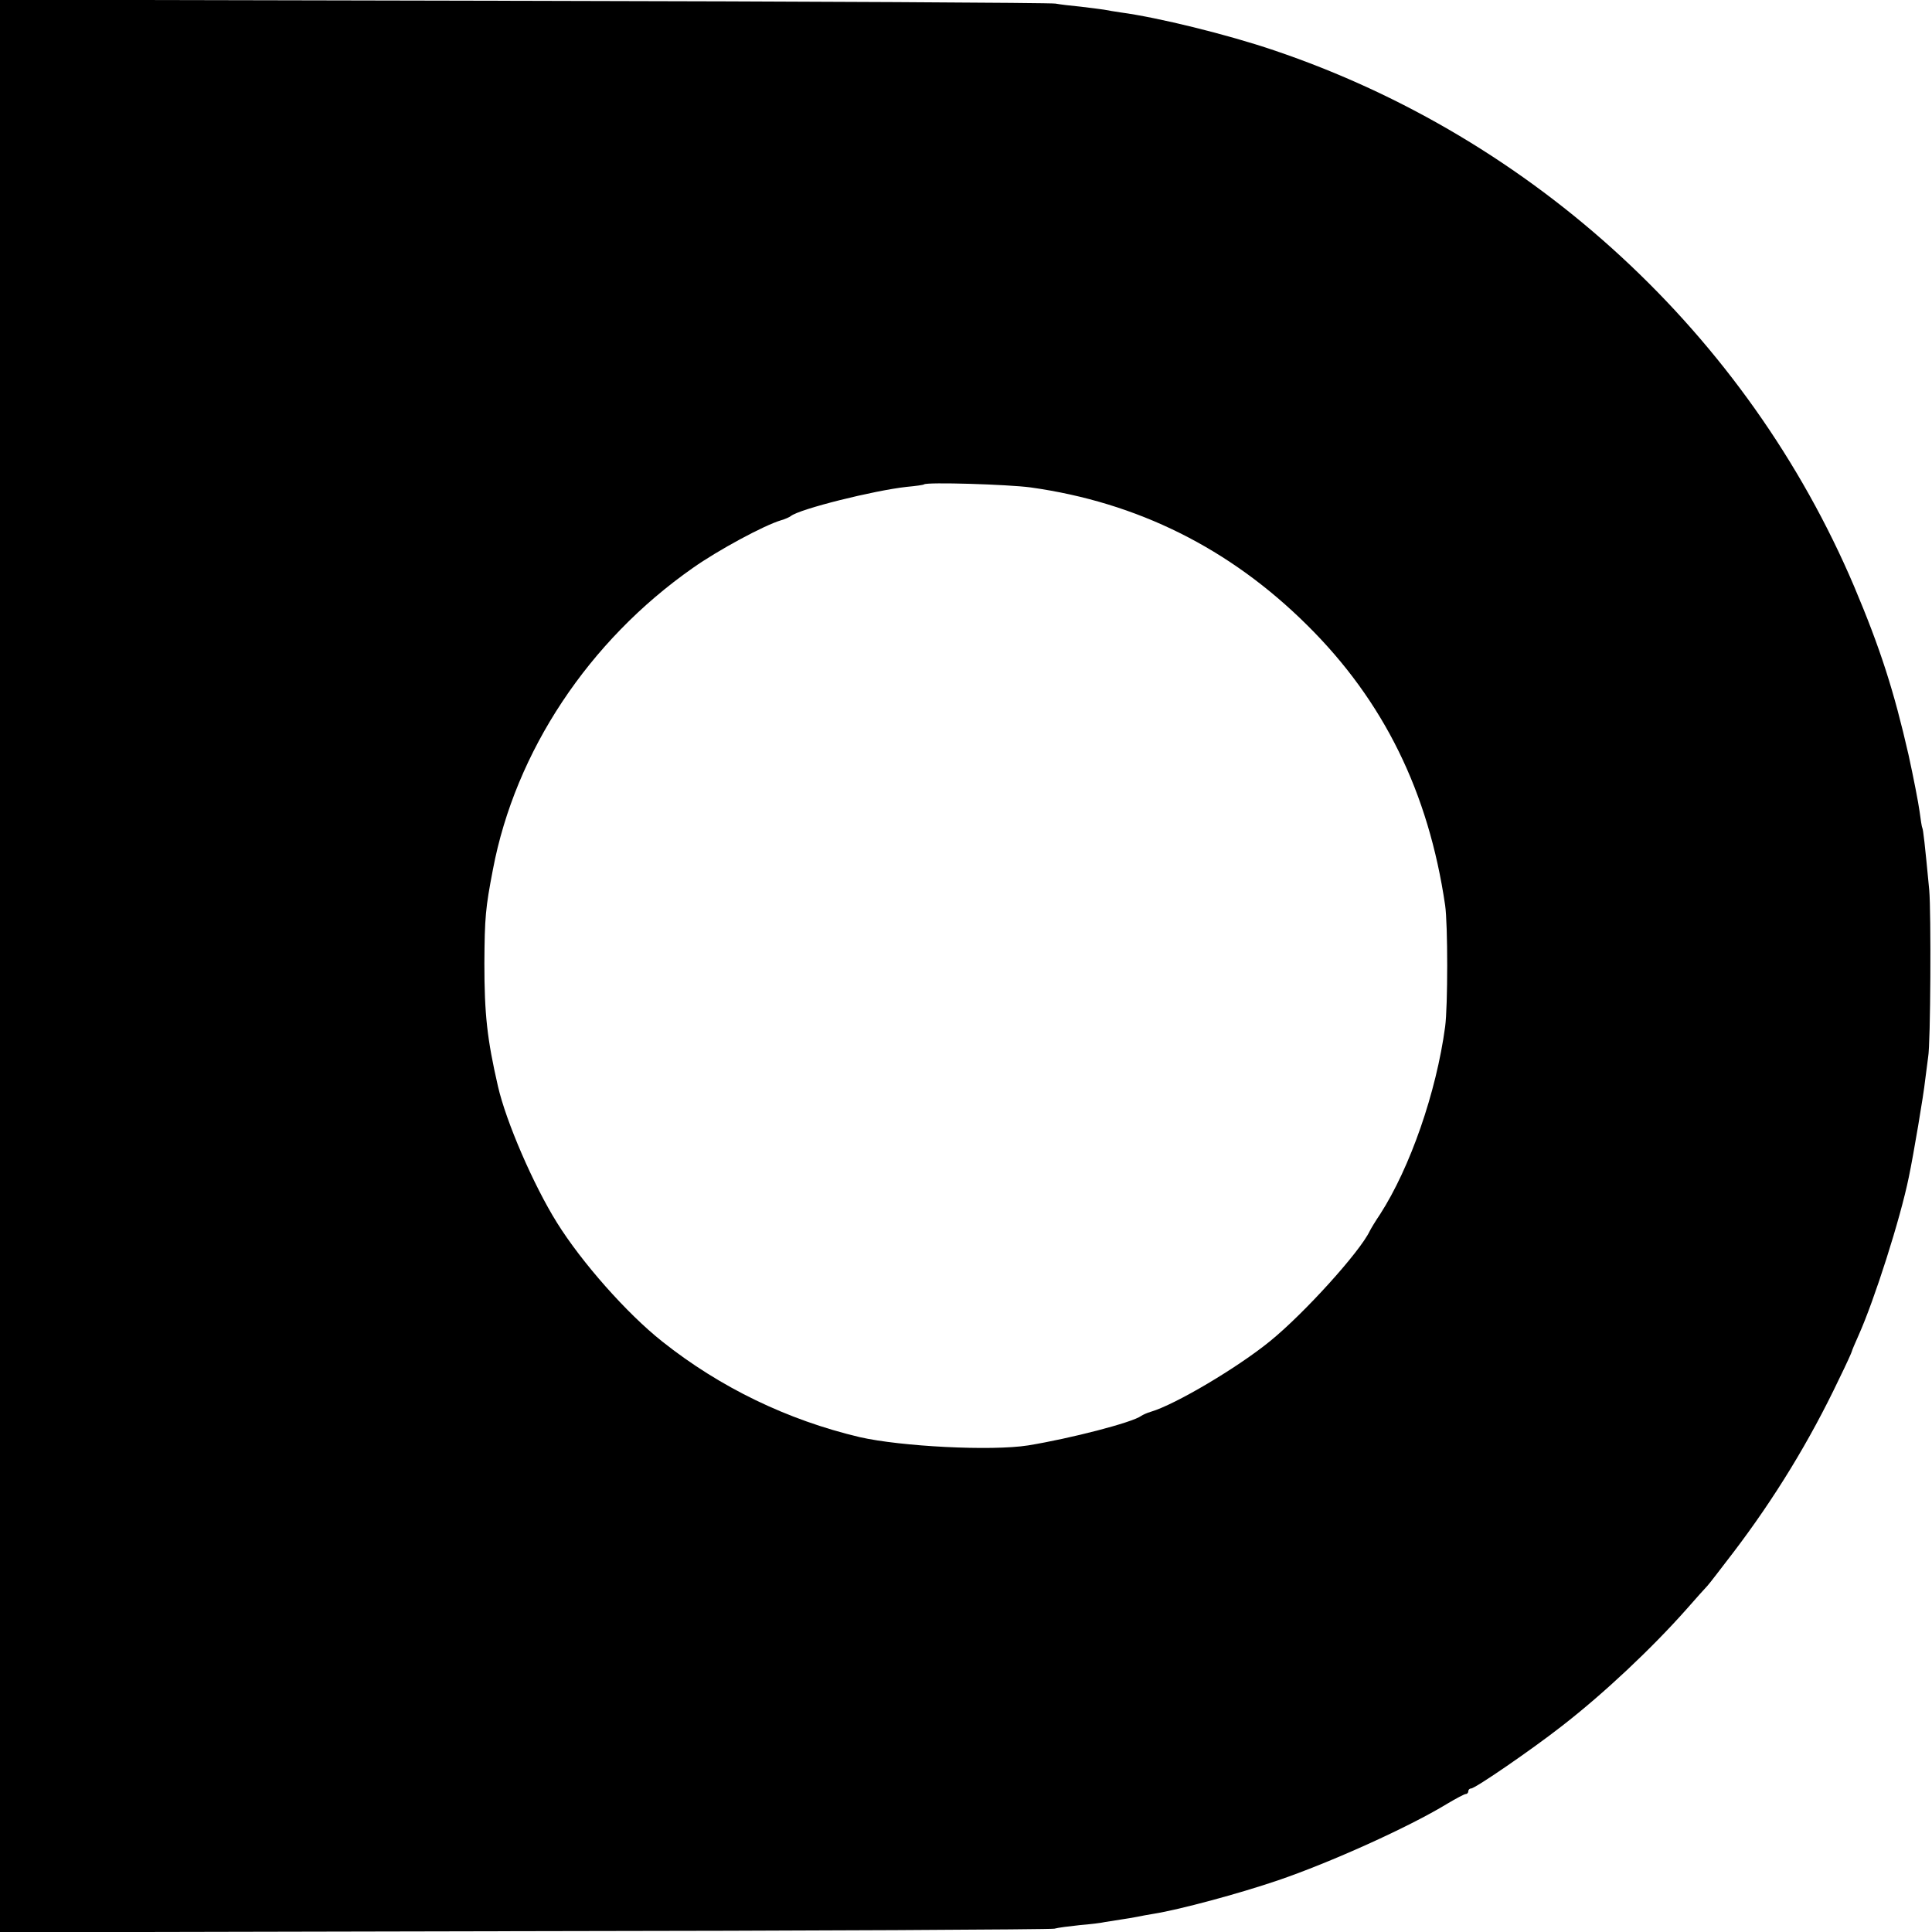
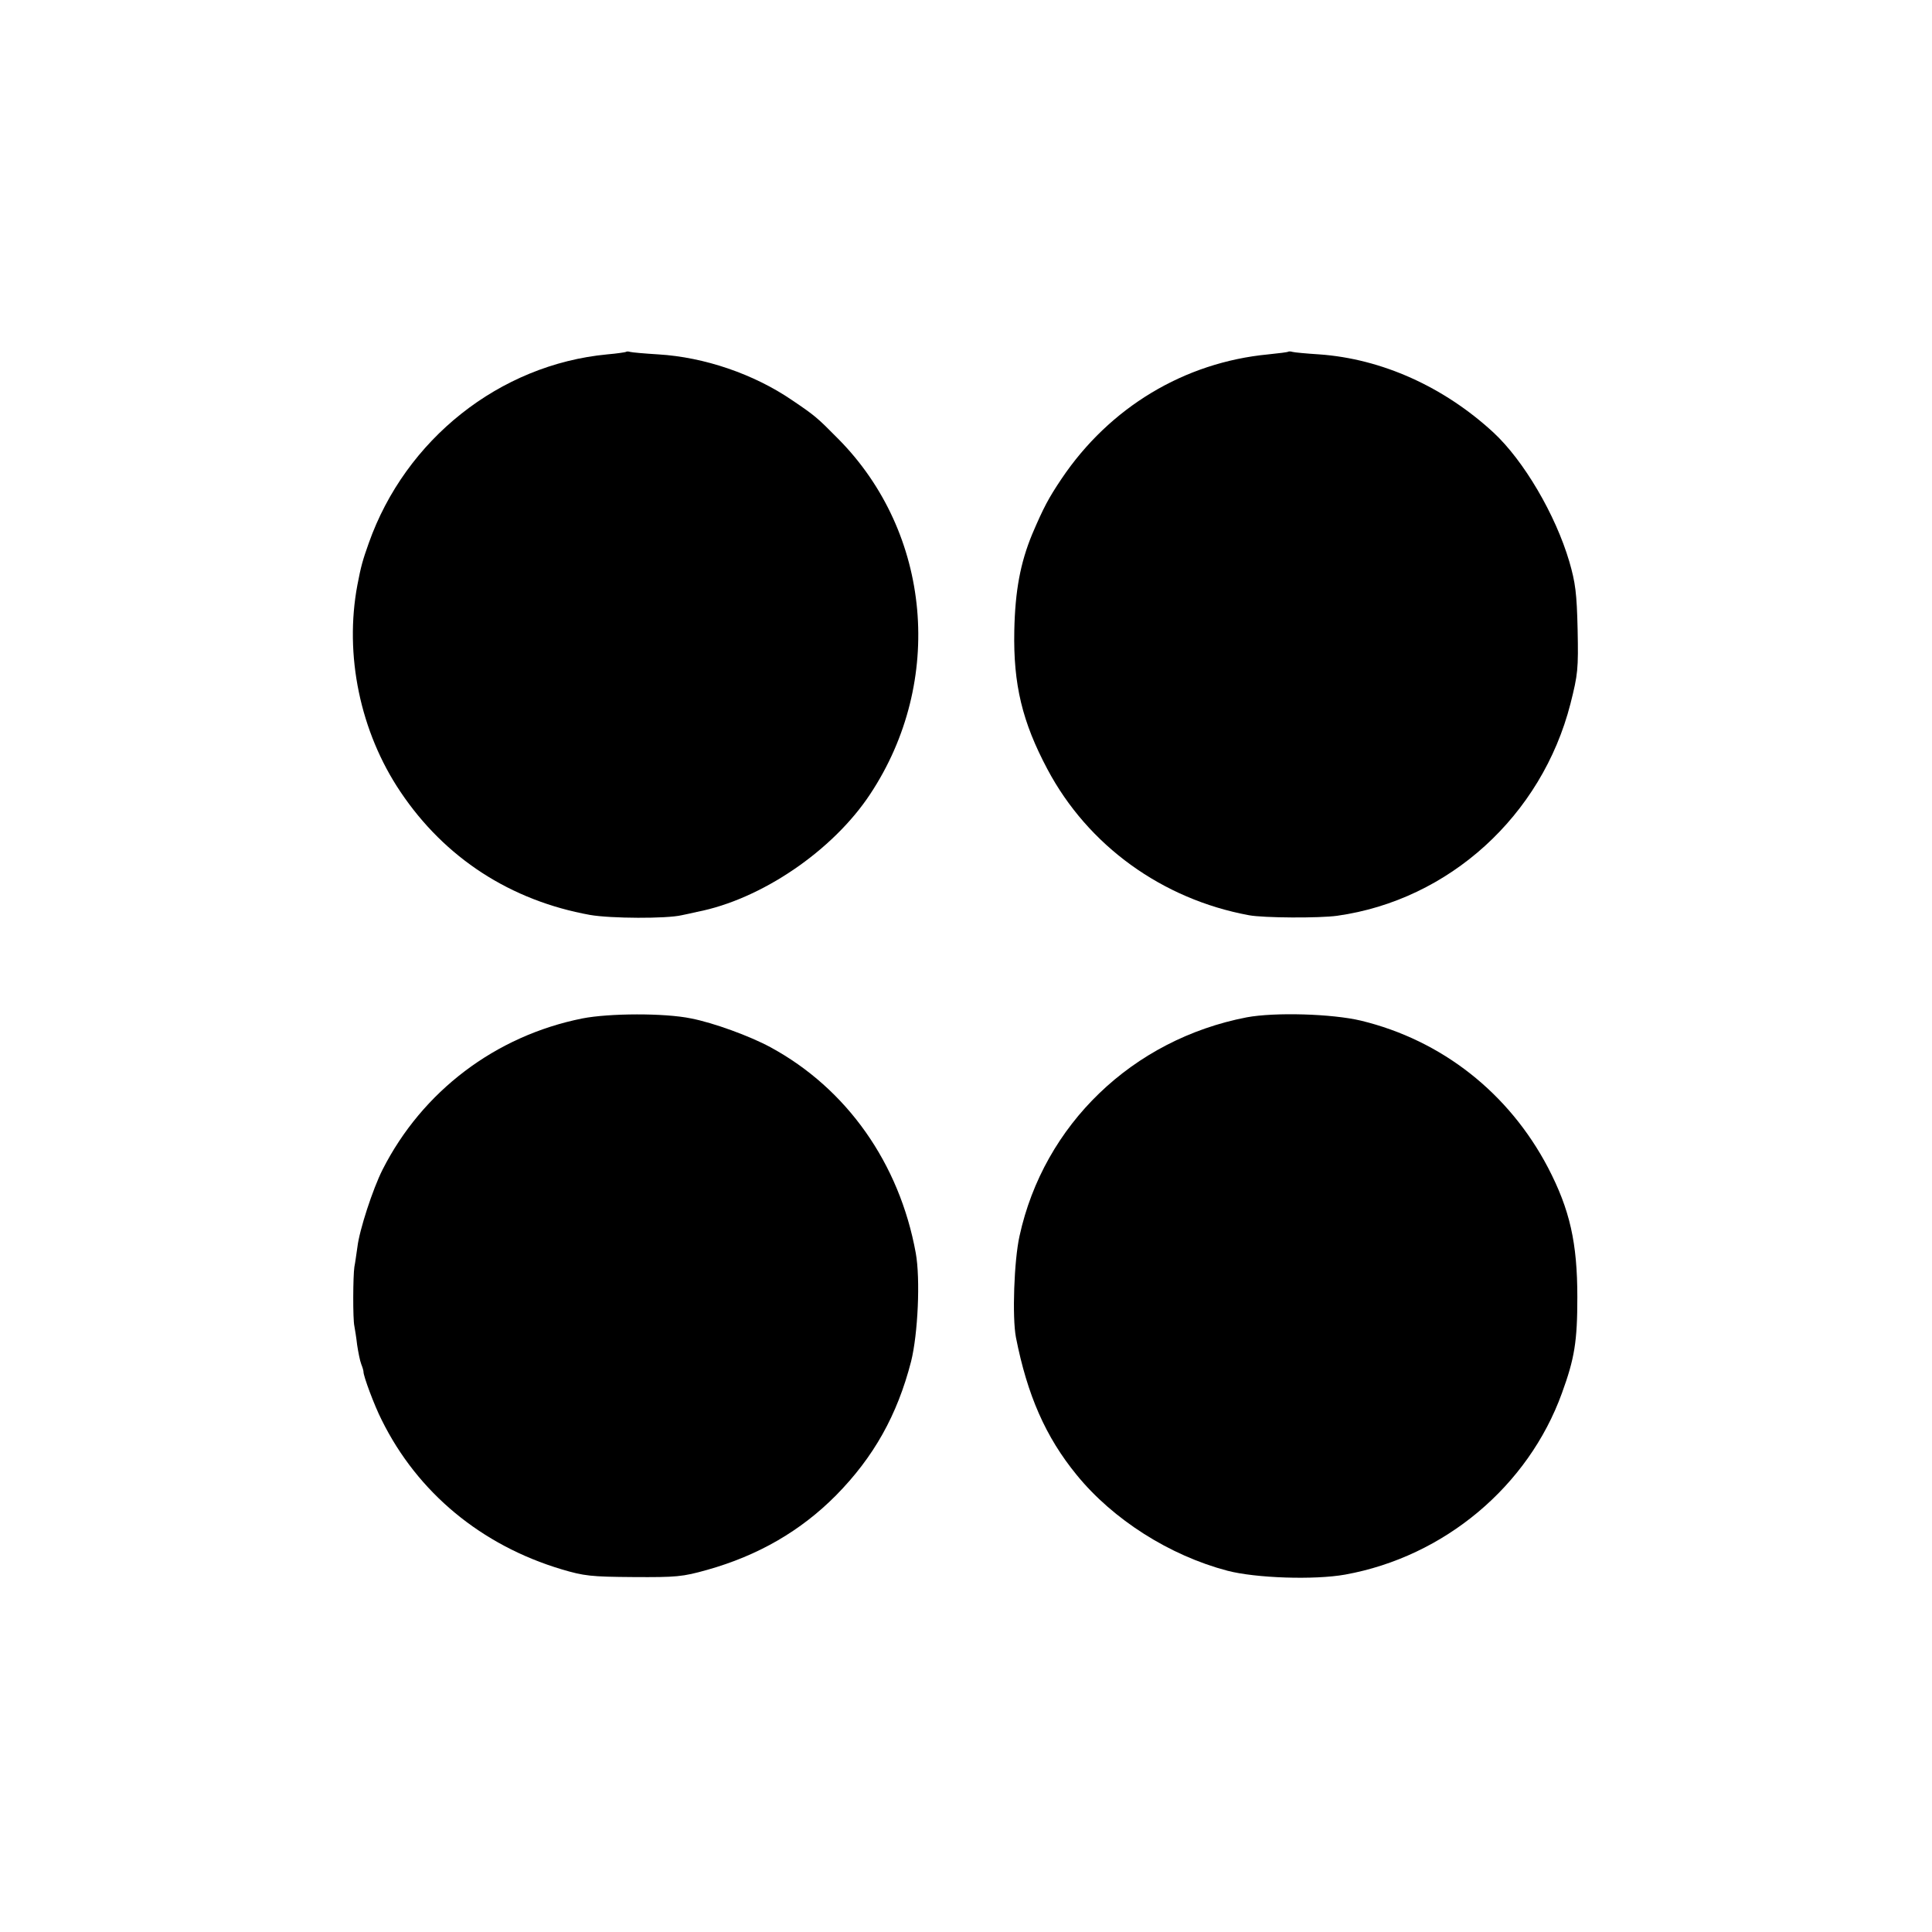
- <svg xmlns="http://www.w3.org/2000/svg" version="1" width="933.333" height="933.333" viewBox="0 0 700 700">
-   <path d="M0 350v350.1l189.8-.4c104.3-.1 190.8-.6 192.2-.9 1.4-.4 5.6-.9 9.3-1.3 3.7-.3 7.8-.8 9-1.1 1.2-.2 3.8-.6 5.7-.9 1.9-.3 4.6-.7 6-1 1.4-.3 4.1-.8 6-1.1 9.4-1.5 30.9-7.3 45-12.1 18.8-6.4 47.3-19.2 61.4-27.8 3.2-1.9 6.2-3.5 6.7-3.5s.9-.5.9-1c0-.6.5-1 1-1 1.5 0 22-14.1 33-22.7 15.2-11.8 32.4-28 45-42.2 3.6-4.1 7-7.9 7.6-8.5.6-.6 4.8-6.1 9.4-12.1 15-19.7 27.7-40.5 38.3-62.8 2.6-5.3 4.7-9.9 4.7-10.2 0-.2 1.1-2.8 2.4-5.7 5.7-12.7 15.1-42.1 18.2-57.3 1.7-8.1 5.4-30.1 5.9-35 .4-3.3.9-7.1 1.1-8.5.9-4.7 1.1-52.5.4-60.5-1.6-16.9-2.2-22-2.5-22.5-.2-.3-.6-3-1-6s-2.2-12.3-4-20.5c-5.3-23.2-10.2-38.5-19.7-61-38.7-91.1-116-162.5-210.3-194.3-16.8-5.7-42-11.9-55.5-13.7-1.9-.3-4.6-.7-6-1-1.3-.2-5.2-.7-8.6-1.1-3.3-.3-7.4-.8-9-1.1-1.6-.3-88.3-.8-192.6-1L0-.1V350zm373.4-173.4c38.7 5.4 72.2 22.1 100.2 49.9 27.8 27.5 44 60.6 50 101.5 1 6.8 1 36.6 0 44-3.2 23.8-12.7 51.1-23.6 68-1.7 2.5-3.3 5.2-3.7 6-3.6 7.6-23.8 29.9-36.1 39.9-11.9 9.7-34.4 23-43.2 25.6-1.4.4-2.9 1.1-3.5 1.5-3.2 2.4-25.7 8.2-41 10.7-13.3 2.1-46.1.4-61-3-26.2-6.2-50.6-18-71.5-34.6-12.9-10.2-29.3-28.8-38.2-43.1-8.5-13.6-18.5-36.7-21.4-49.5-3.9-17-4.9-26-4.9-44.5.1-16.6.4-20 3.1-34 8.1-42.7 34.7-82.8 72.4-109.2 9.2-6.5 25.9-15.5 32-17.3 1.4-.4 3-1.1 3.5-1.5 3.2-2.6 30.2-9.3 42-10.6 3.3-.3 6.1-.7 6.3-.9.9-.9 30.4 0 38.6 1.1z" />
+ <svg xmlns="http://www.w3.org/2000/svg" version="1.0" width="700pt" height="700pt" viewBox="0 0 700 700" preserveAspectRatio="xMidYMid meet">
+   <g transform="translate(0,700) scale(0.1,-0.1)" fill="#000000" stroke="none">
+     <path d="M2268 5725 c-1 -1 -32 -6 -68 -9 -390 -37 -731 -308 -864 -684 -22 -62 -28 -83 -41 -151 -48 -254 10 -533 156 -750 161 -240 399 -394 687 -446 75 -13 277 -14 332 -1 14 3 39 8 55 12 233 45 493 222 628 427 270 408 222 946 -116 1287 -75 76 -84 84 -167 140 -139 95 -318 156 -485 166 -49 3 -95 7 -102 9 -6 2 -13 2 -15 0z" />
+     <path d="M4668 5726 c-1 -2 -34 -6 -73 -10 -304 -29 -575 -192 -749 -451 -47 -70 -65 -104 -106 -200 -43 -104 -62 -205 -65 -350 -4 -195 29 -331 120 -502 147 -277 416 -471 730 -529 52 -10 256 -11 320 -2 405 57 741 362 845 768 27 107 29 125 26 270 -3 131 -8 169 -30 245 -50 170 -165 366 -275 468 -180 166 -405 267 -631 283 -47 3 -90 7 -97 9 -6 2 -13 2 -15 1z" />
+     <path d="M2110 3310 c-315 -63 -580 -264 -724 -548 -35 -69 -84 -219 -91 -280 -4 -26 -8 -58 -11 -72 -5 -32 -6 -189 0 -215 2 -11 7 -41 10 -68 4 -26 10 -57 15 -70 5 -12 8 -24 8 -27 -1 -14 39 -122 66 -175 130 -263 361 -454 652 -541 81 -24 106 -27 260 -28 156 -1 178 1 267 26 185 52 339 141 467 270 137 139 222 291 272 485 25 100 34 299 17 393 -59 325 -250 596 -527 746 -74 40 -205 88 -287 104 -96 20 -297 19 -394 0z" />
+     <path d="M4517 3314 c-414 -80 -735 -389 -823 -792 -20 -89 -27 -296 -13 -368 41 -208 107 -360 220 -498 132 -162 337 -292 546 -347 103 -27 316 -34 427 -14 359 65 663 320 785 657 46 126 56 188 56 348 0 197 -27 317 -106 469 -142 271 -385 462 -678 533 -105 25 -312 31 -414 12z" />
+   </g>
</svg>
